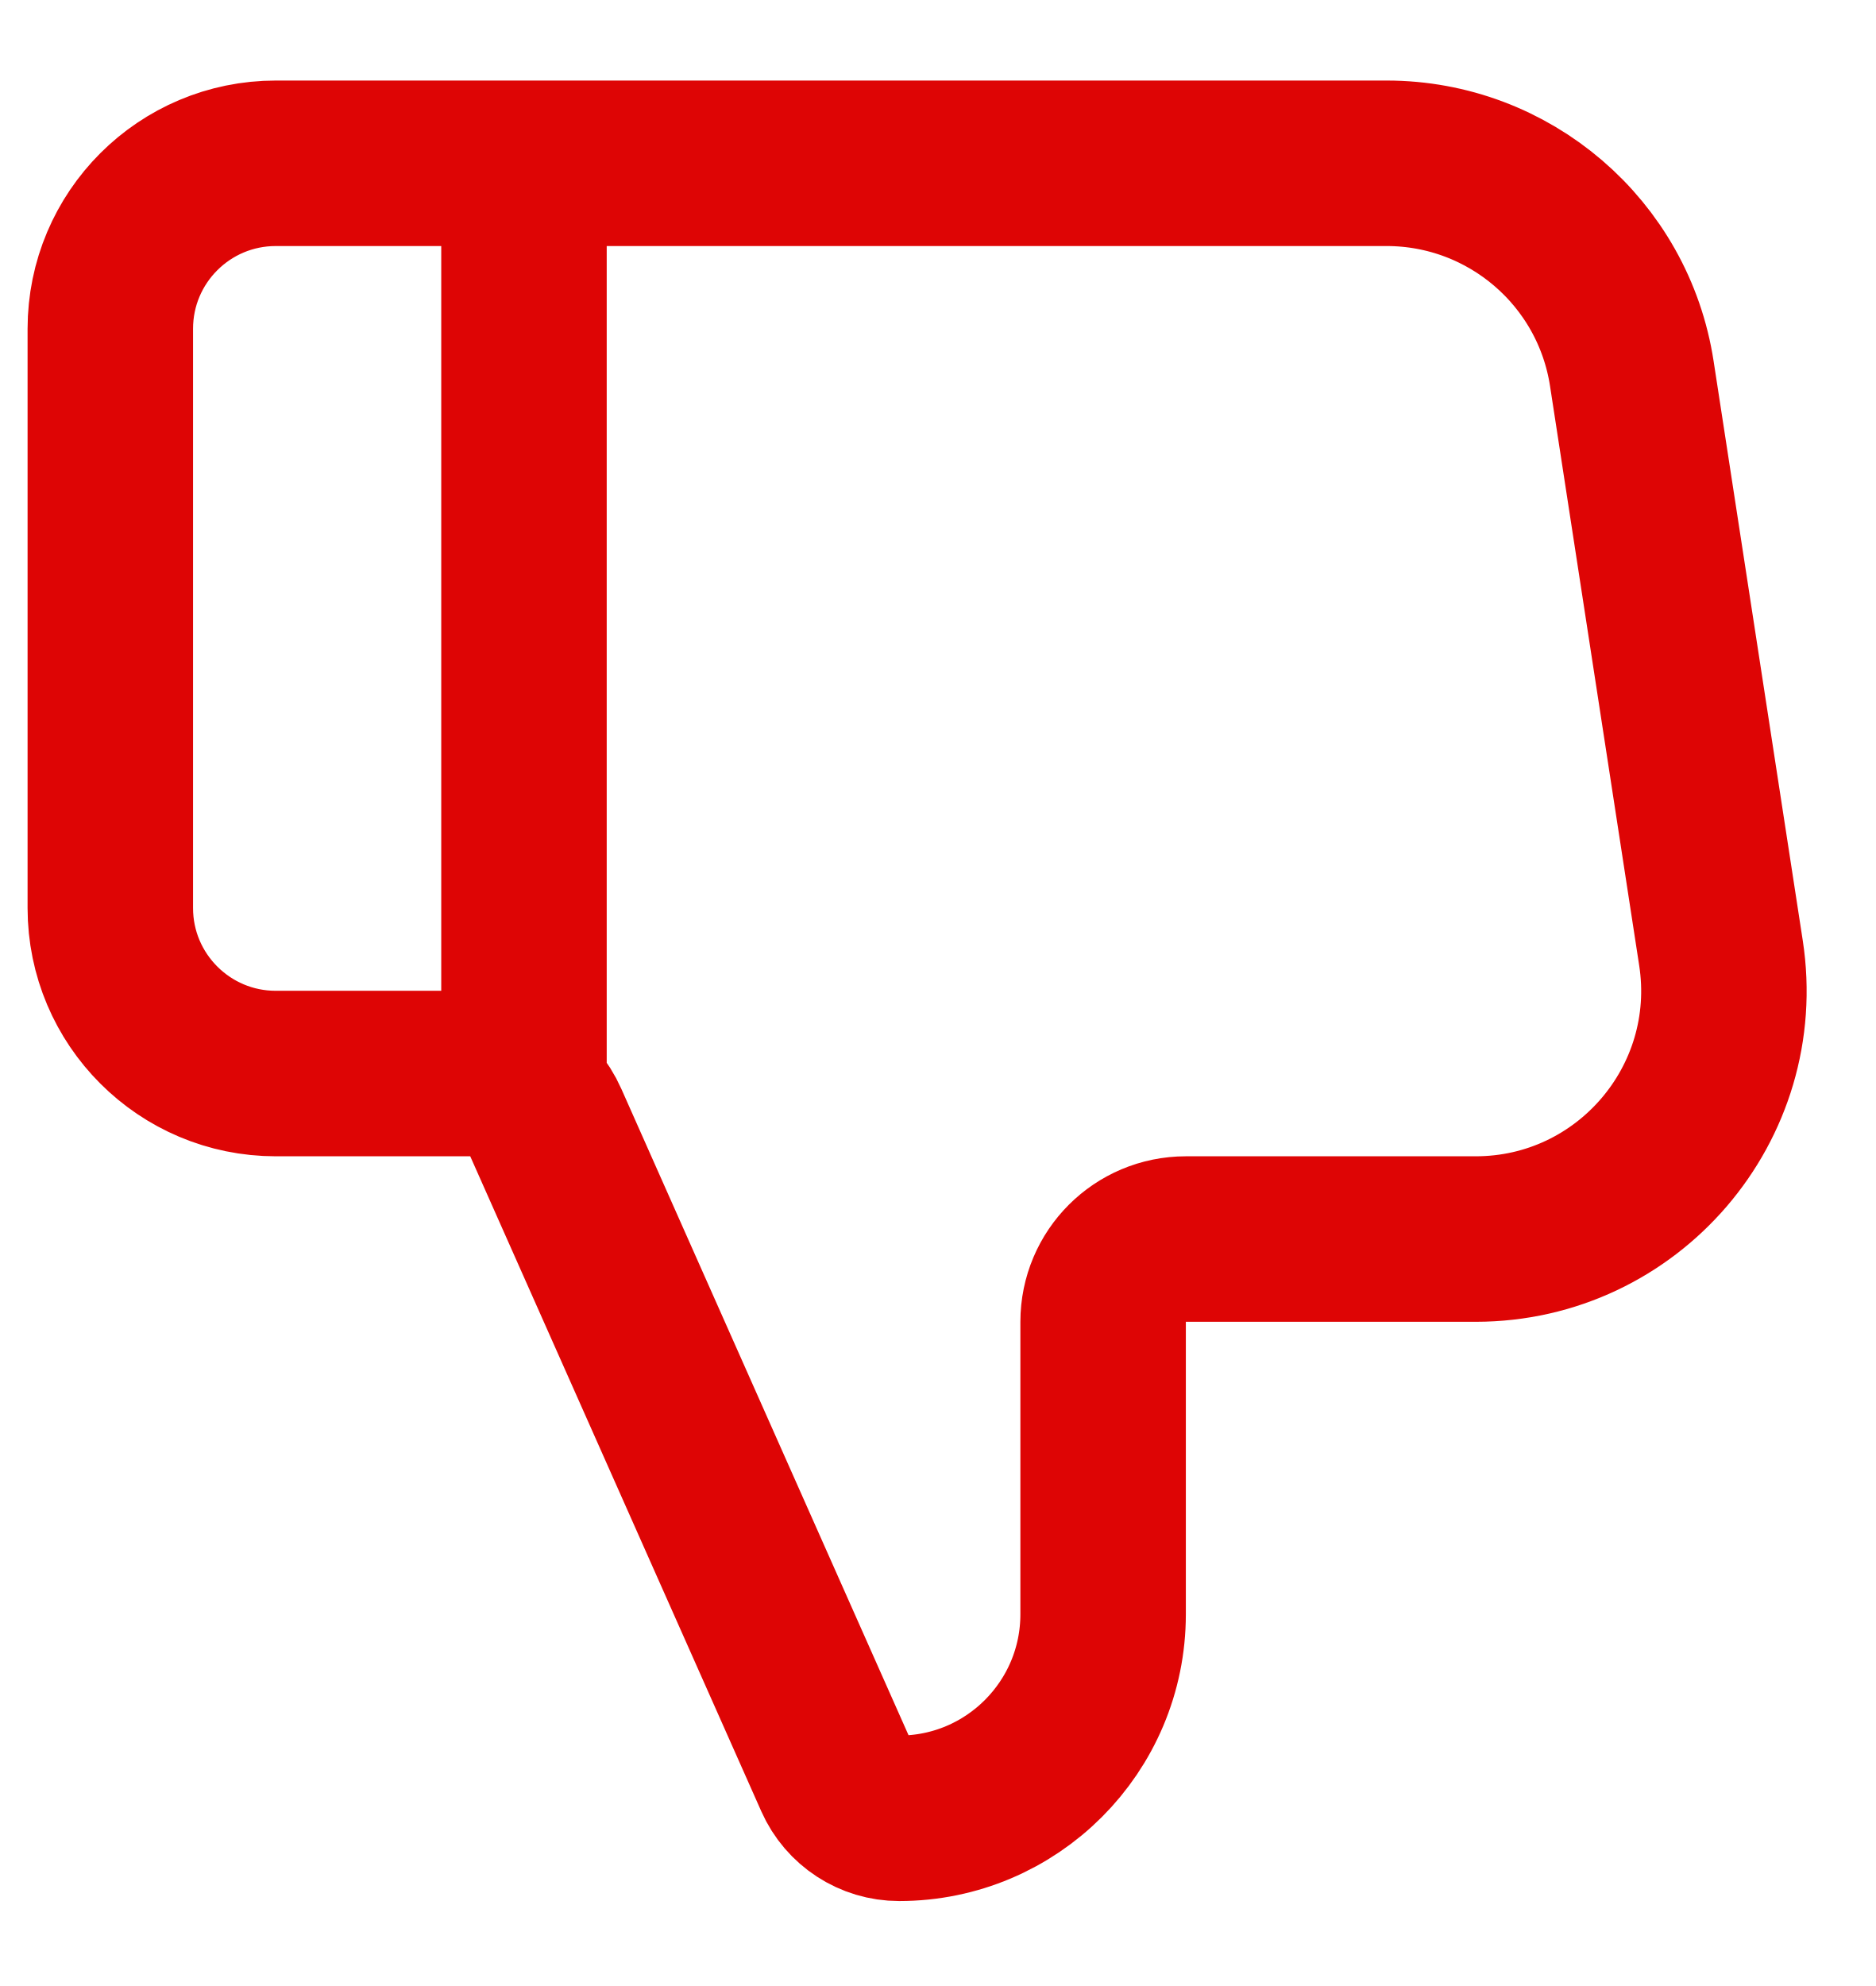
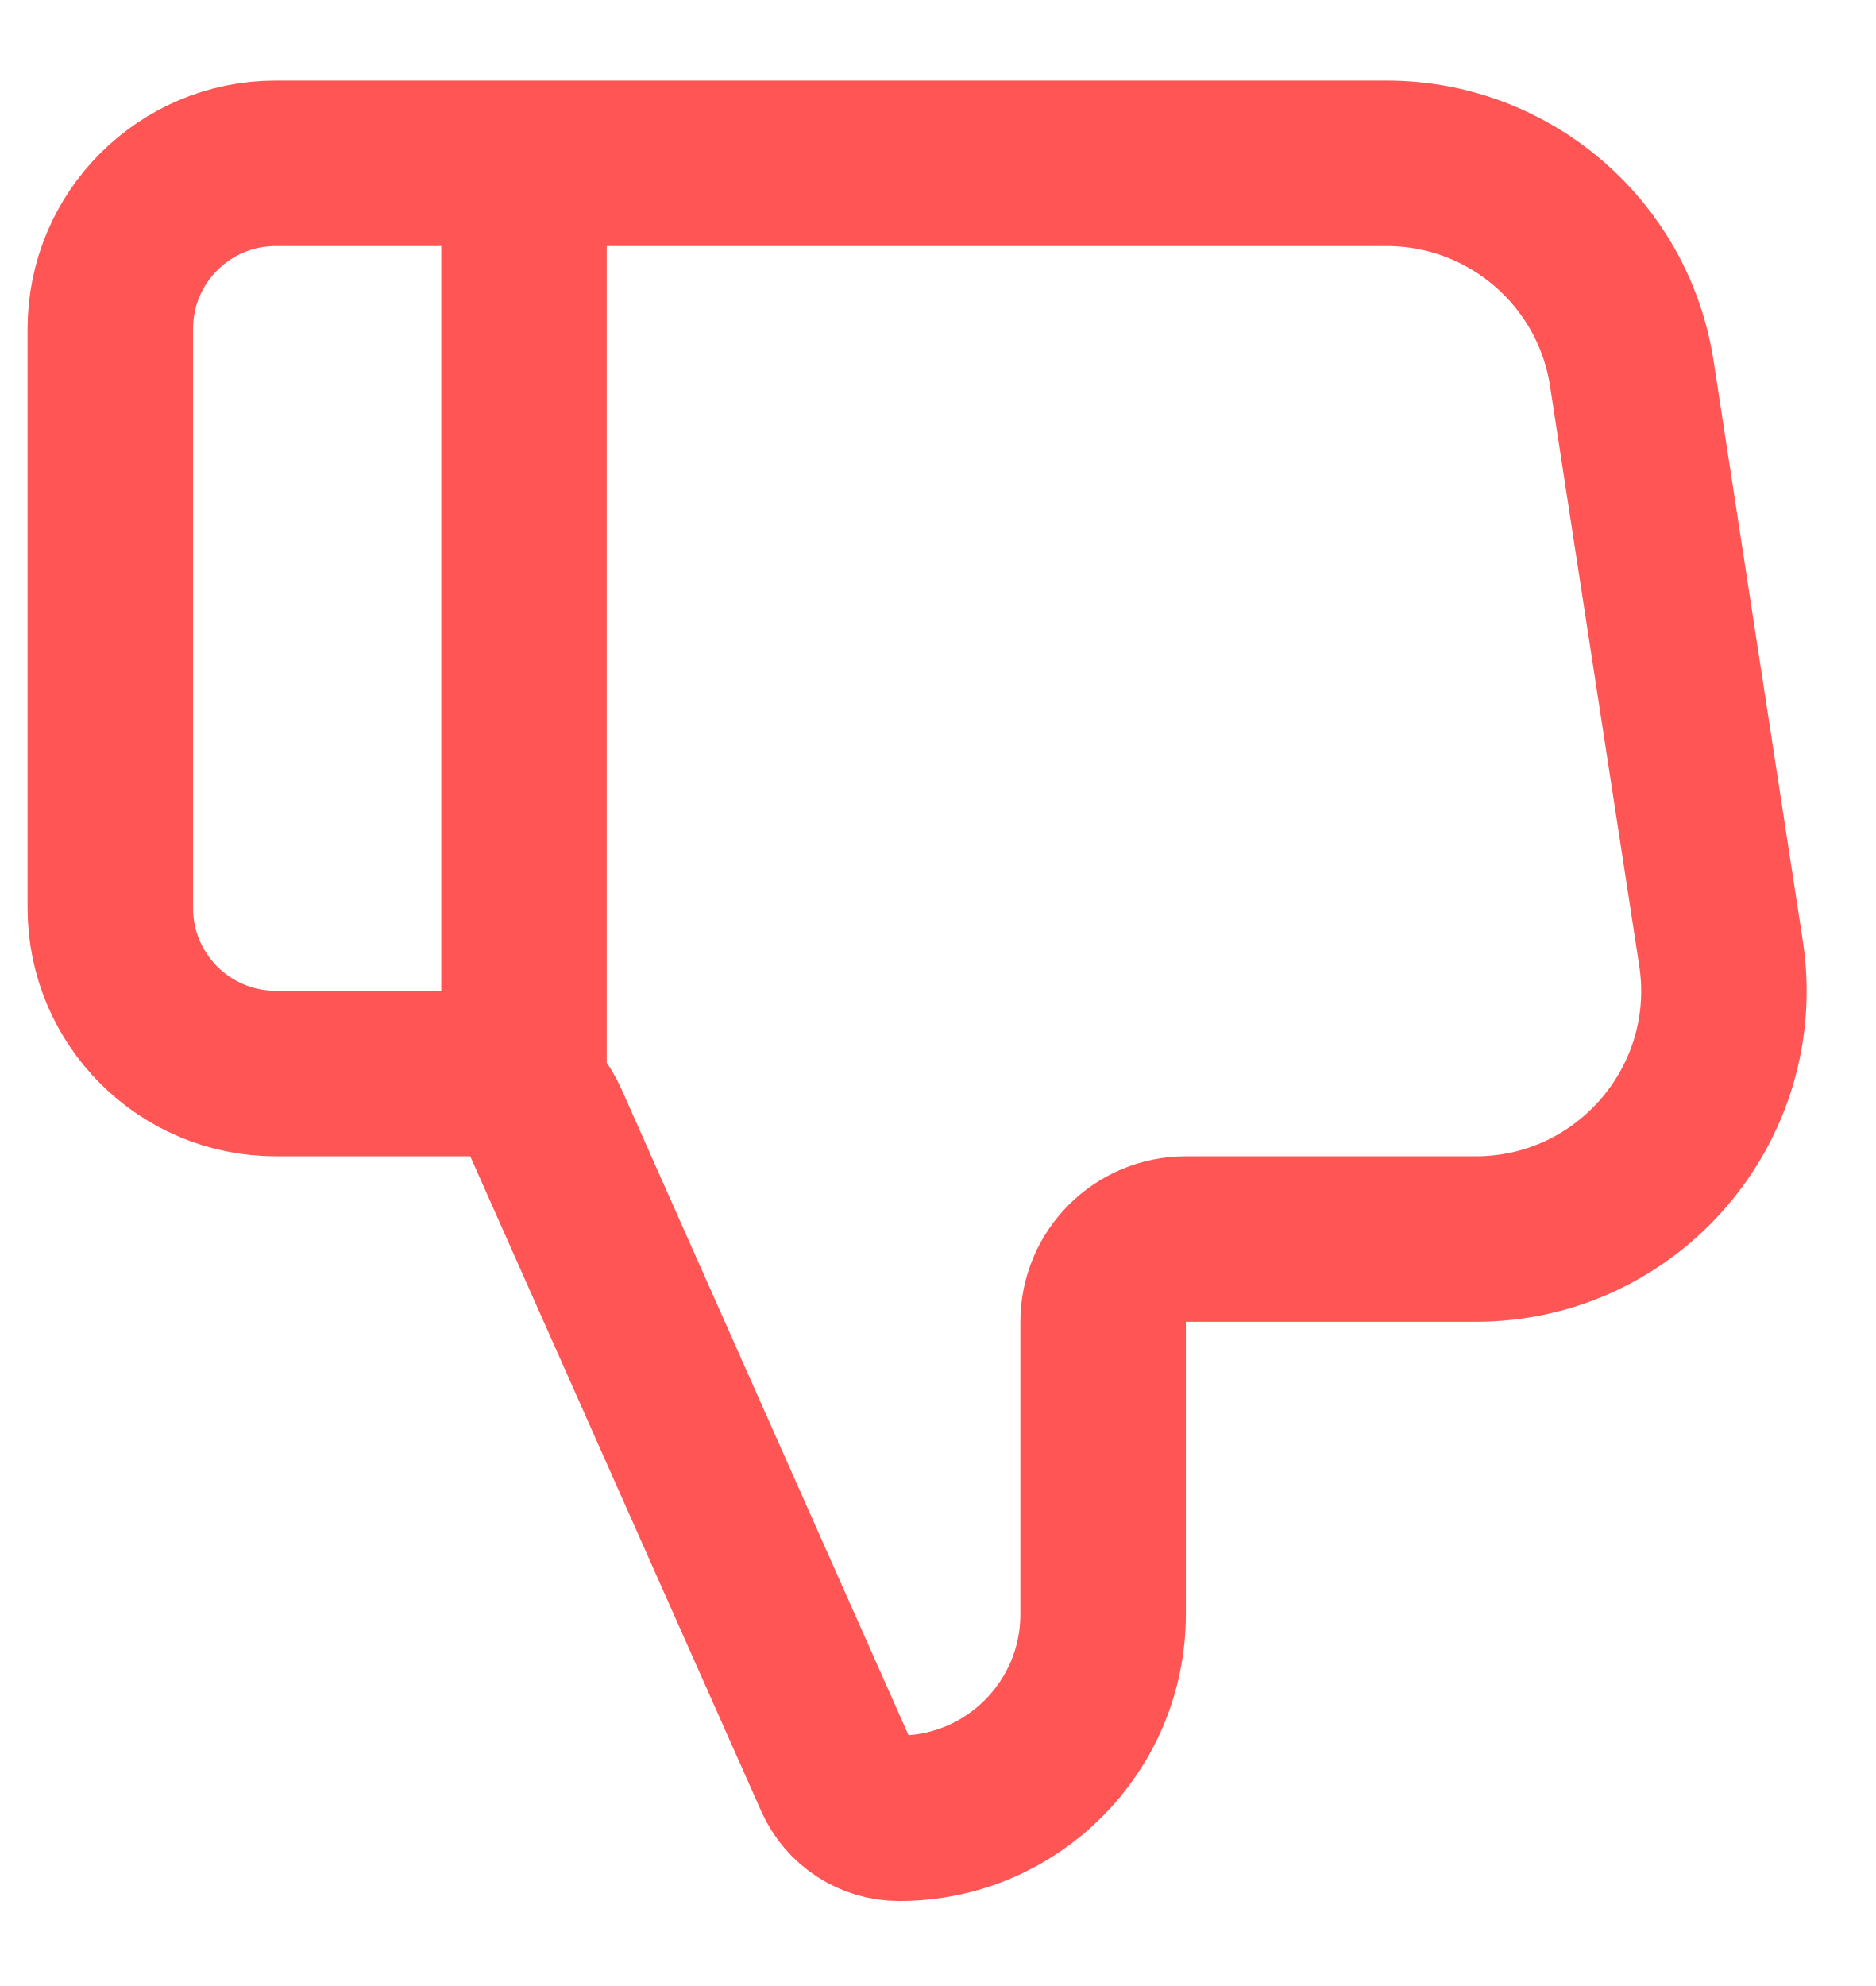
<svg xmlns="http://www.w3.org/2000/svg" width="17" height="18" viewBox="0 0 17 18" fill="none">
-   <path id="Icon" d="M4.75 1.48V9.73M1 8.23V2.98C1 2.151 1.672 1.48 2.5 1.48H12.57C13.68 1.48 14.625 2.29 14.793 3.387L15.601 8.637C15.811 10 14.756 11.23 13.377 11.23H10.75C10.336 11.23 10 11.565 10 11.98V14.63C10 15.652 9.172 16.48 8.151 16.48C7.907 16.48 7.686 16.336 7.587 16.113L4.948 10.175C4.828 9.904 4.559 9.73 4.263 9.73H2.5C1.672 9.73 1 9.058 1 8.23Z" stroke="#DE0505" stroke-width="1.5" stroke-linecap="round" stroke-linejoin="round" />
+   <path id="Icon" d="M4.75 1.48V9.73M1 8.23V2.98C1 2.151 1.672 1.48 2.5 1.48H12.57C13.68 1.48 14.625 2.29 14.793 3.387L15.601 8.637C15.811 10 14.756 11.23 13.377 11.23H10.75C10.336 11.23 10 11.565 10 11.98V14.63C10 15.652 9.172 16.48 8.151 16.48C7.907 16.48 7.686 16.336 7.587 16.113L4.948 10.175C4.828 9.904 4.559 9.73 4.263 9.73H2.5C1.672 9.73 1 9.058 1 8.23Z" stroke="#FF5555" stroke-width="1.5" stroke-linecap="round" stroke-linejoin="round" />
</svg>
